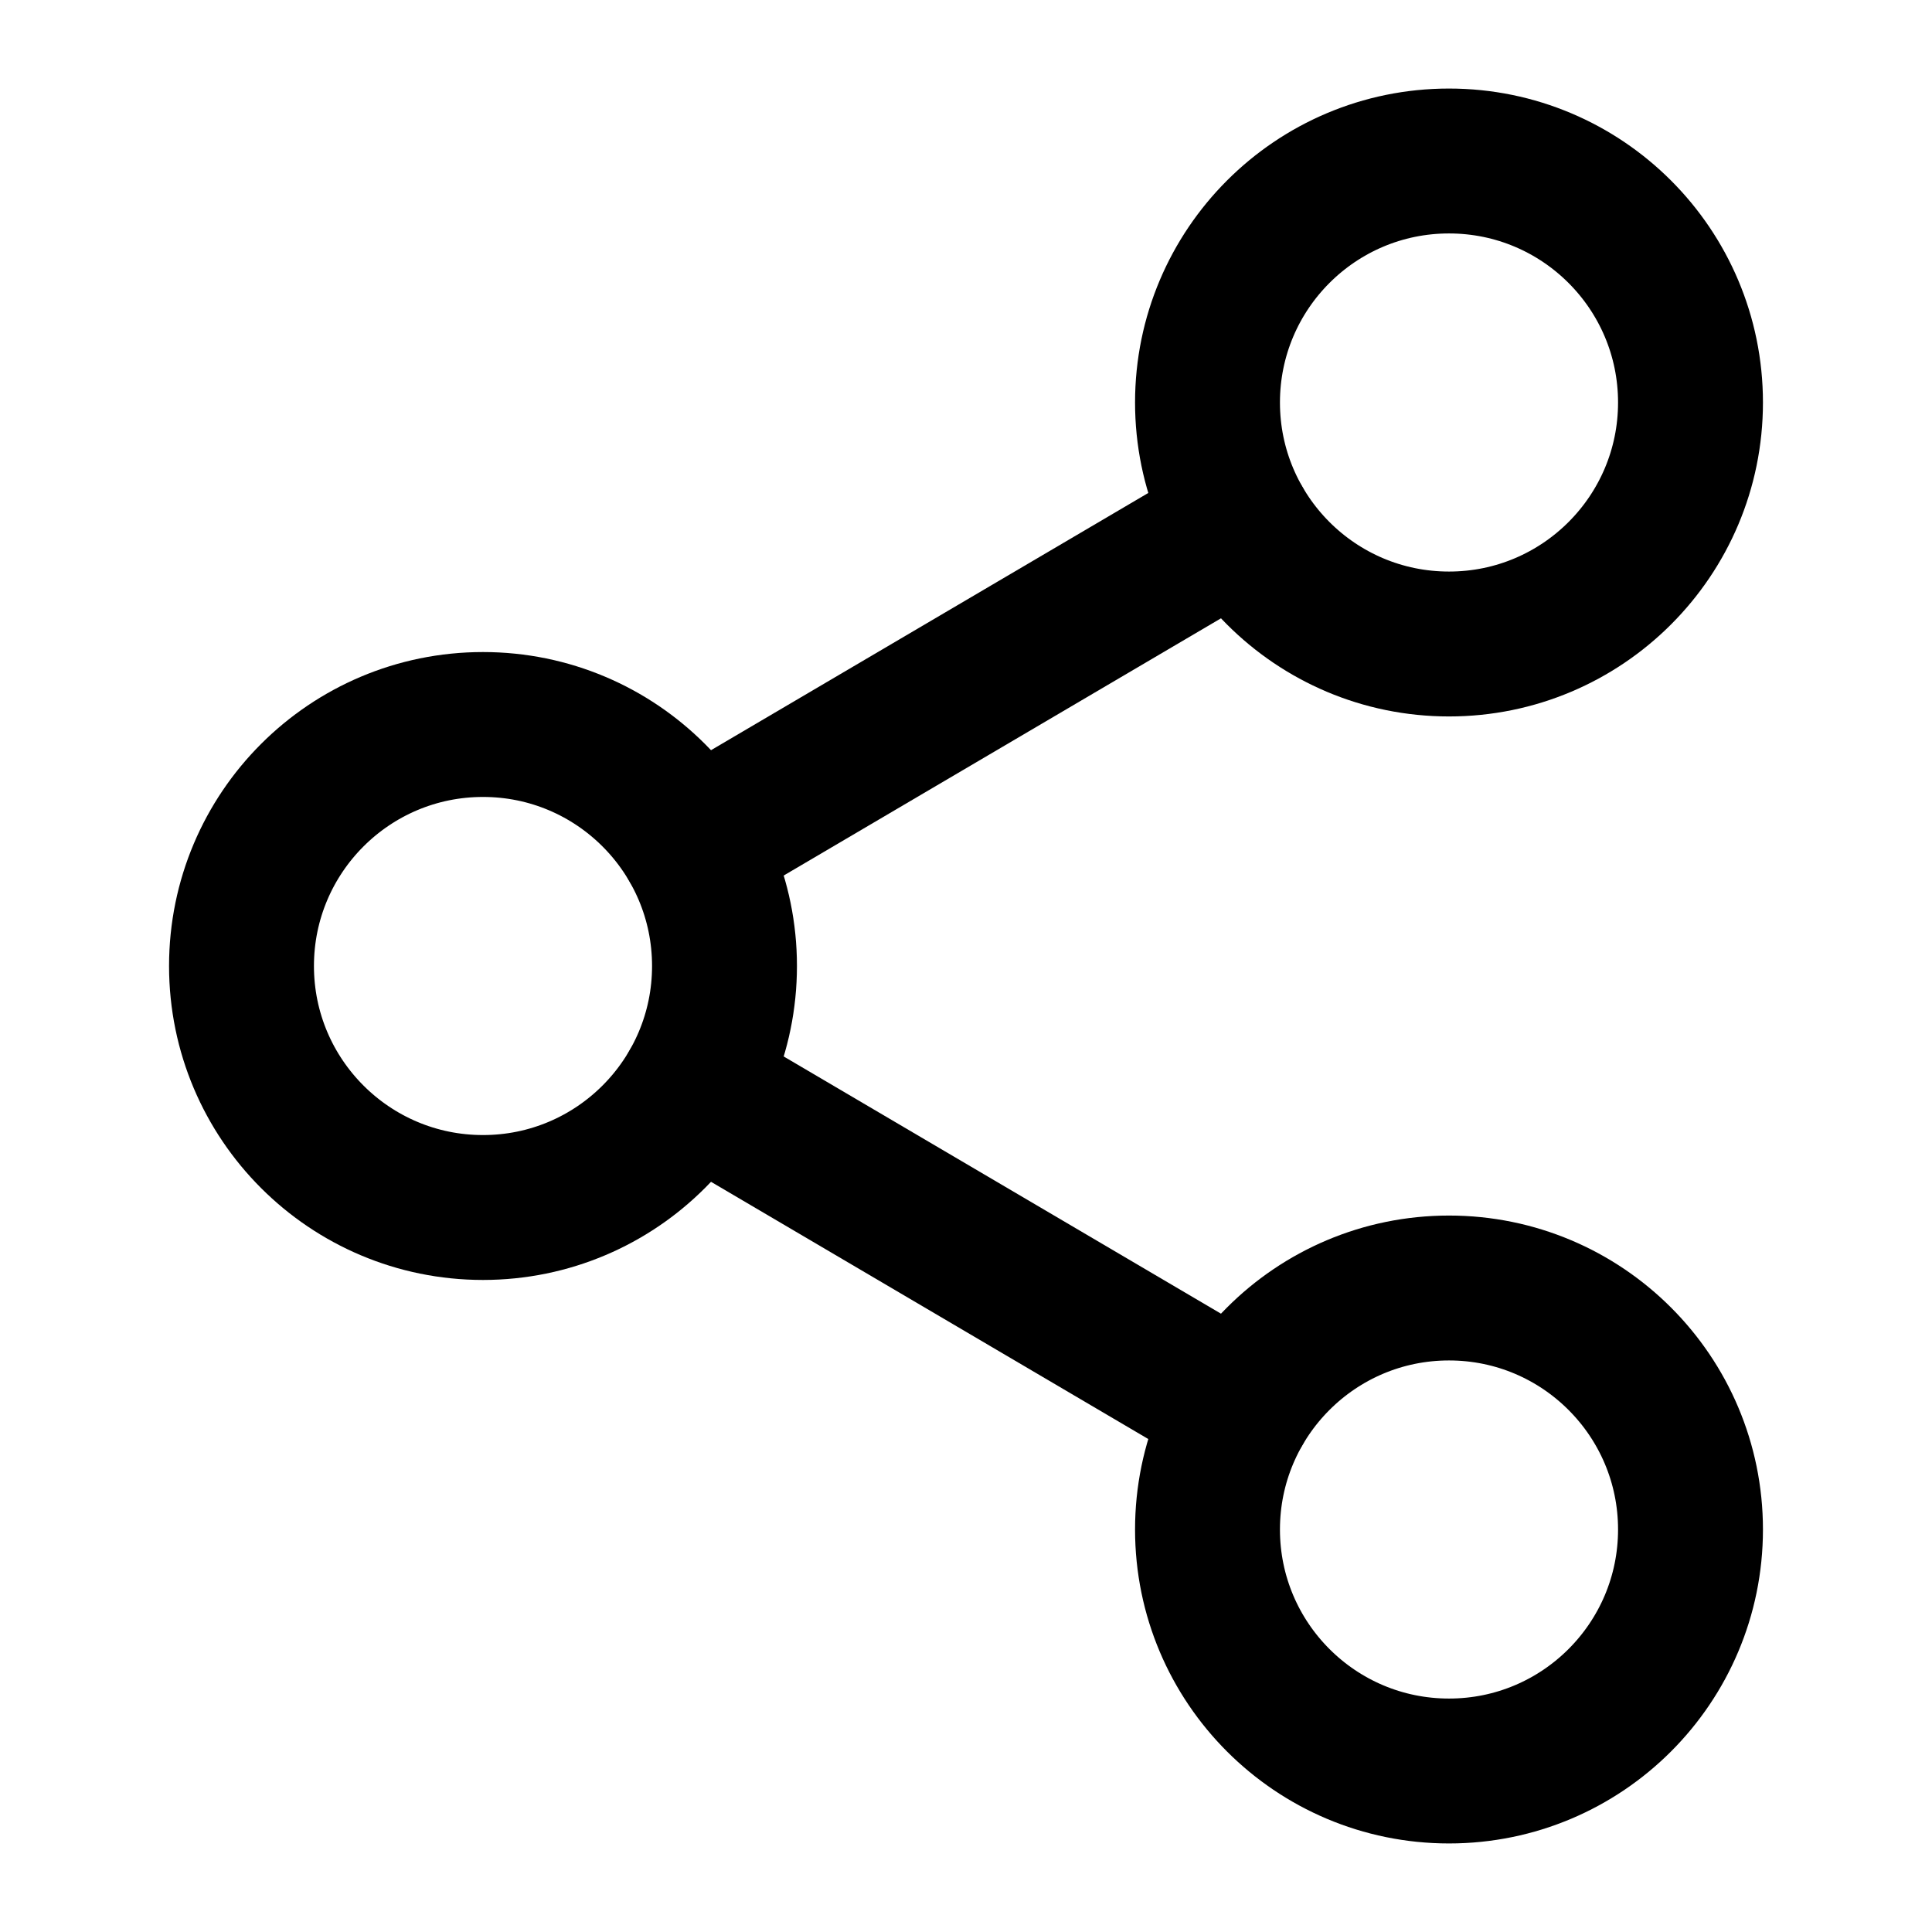
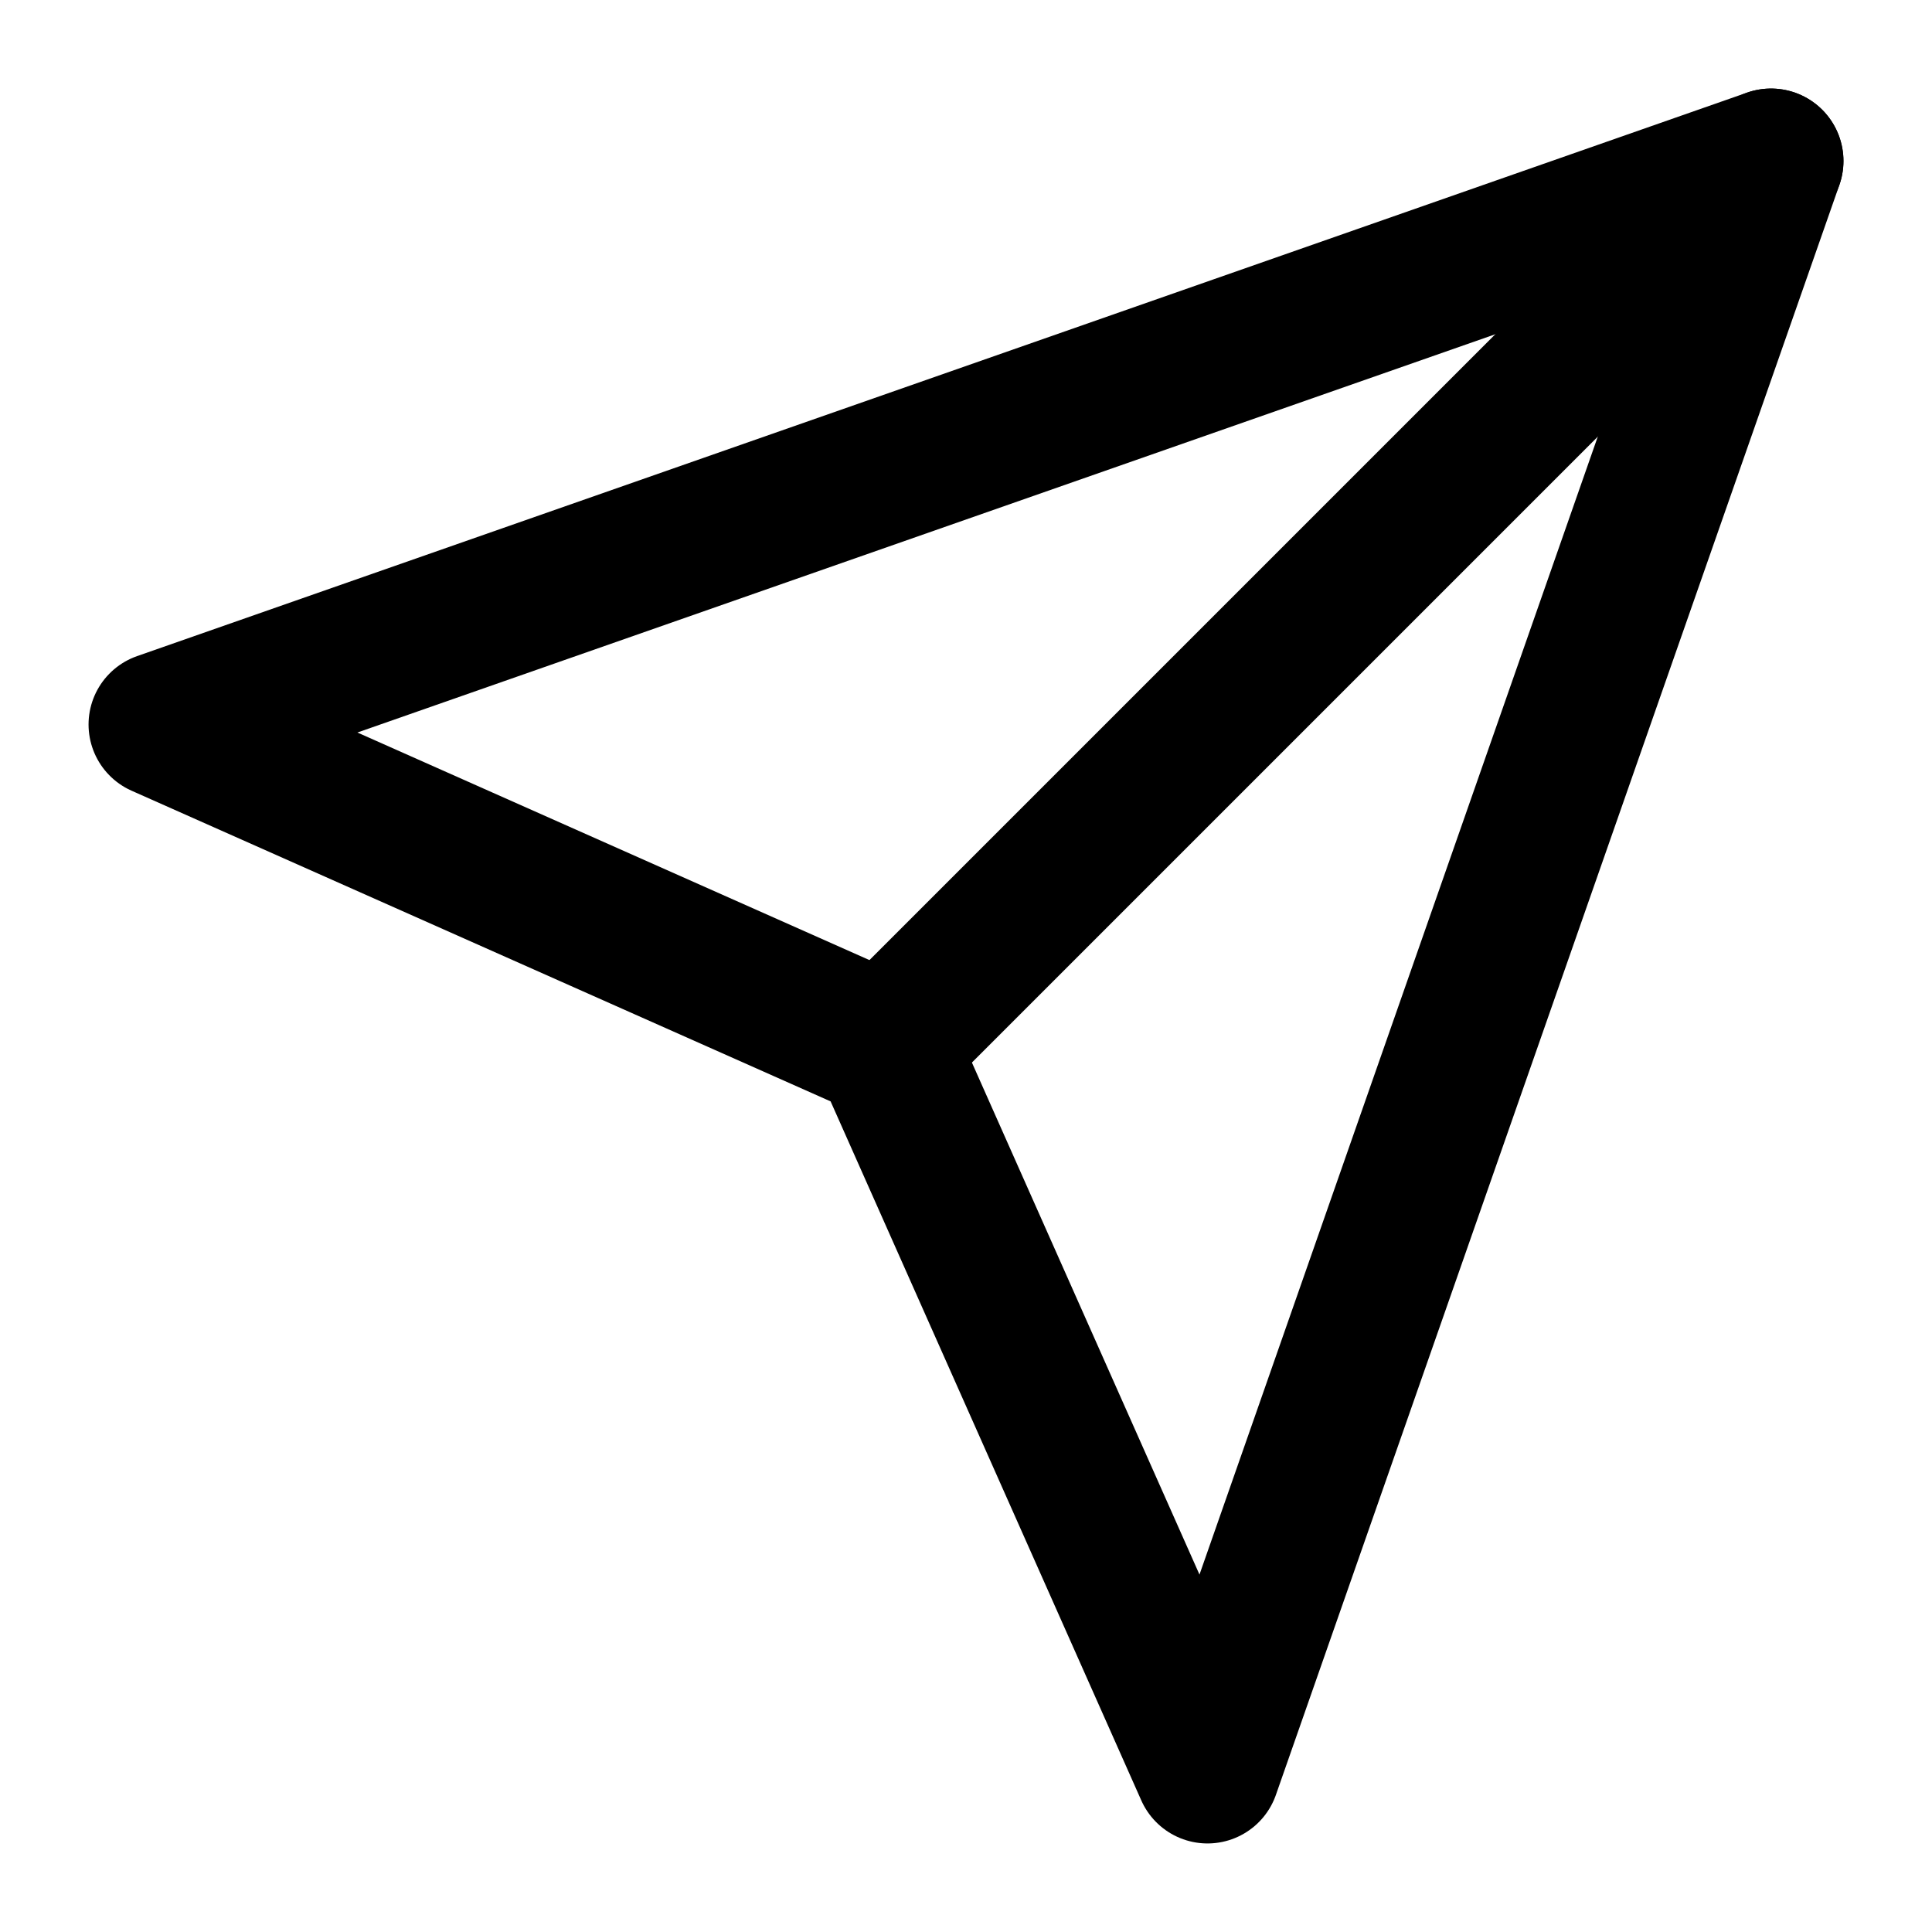
- <svg viewBox="0 0 24 24" fill="none" stroke="currentColor" stroke-width="1.8" stroke-linecap="round" stroke-linejoin="round">
-   <circle cx="18" cy="5" r="3" />
-   <circle cx="6" cy="12" r="3" />
-   <circle cx="18" cy="19" r="3" />
-   <line x1="8.6" y1="13.5" x2="15.4" y2="17.5" />
-   <line x1="15.4" y1="6.5" x2="8.6" y2="10.5" />
+ <svg xmlns="http://www.w3.org/2000/svg" viewBox="0 0 24 24" fill="none" stroke="currentColor" stroke-width="1.8" stroke-linecap="round" stroke-linejoin="round">
+   <path d="M22 2L11 13" />
+   <path d="M22 2L15 22L11 13L2 9L22 2Z" />
</svg>
